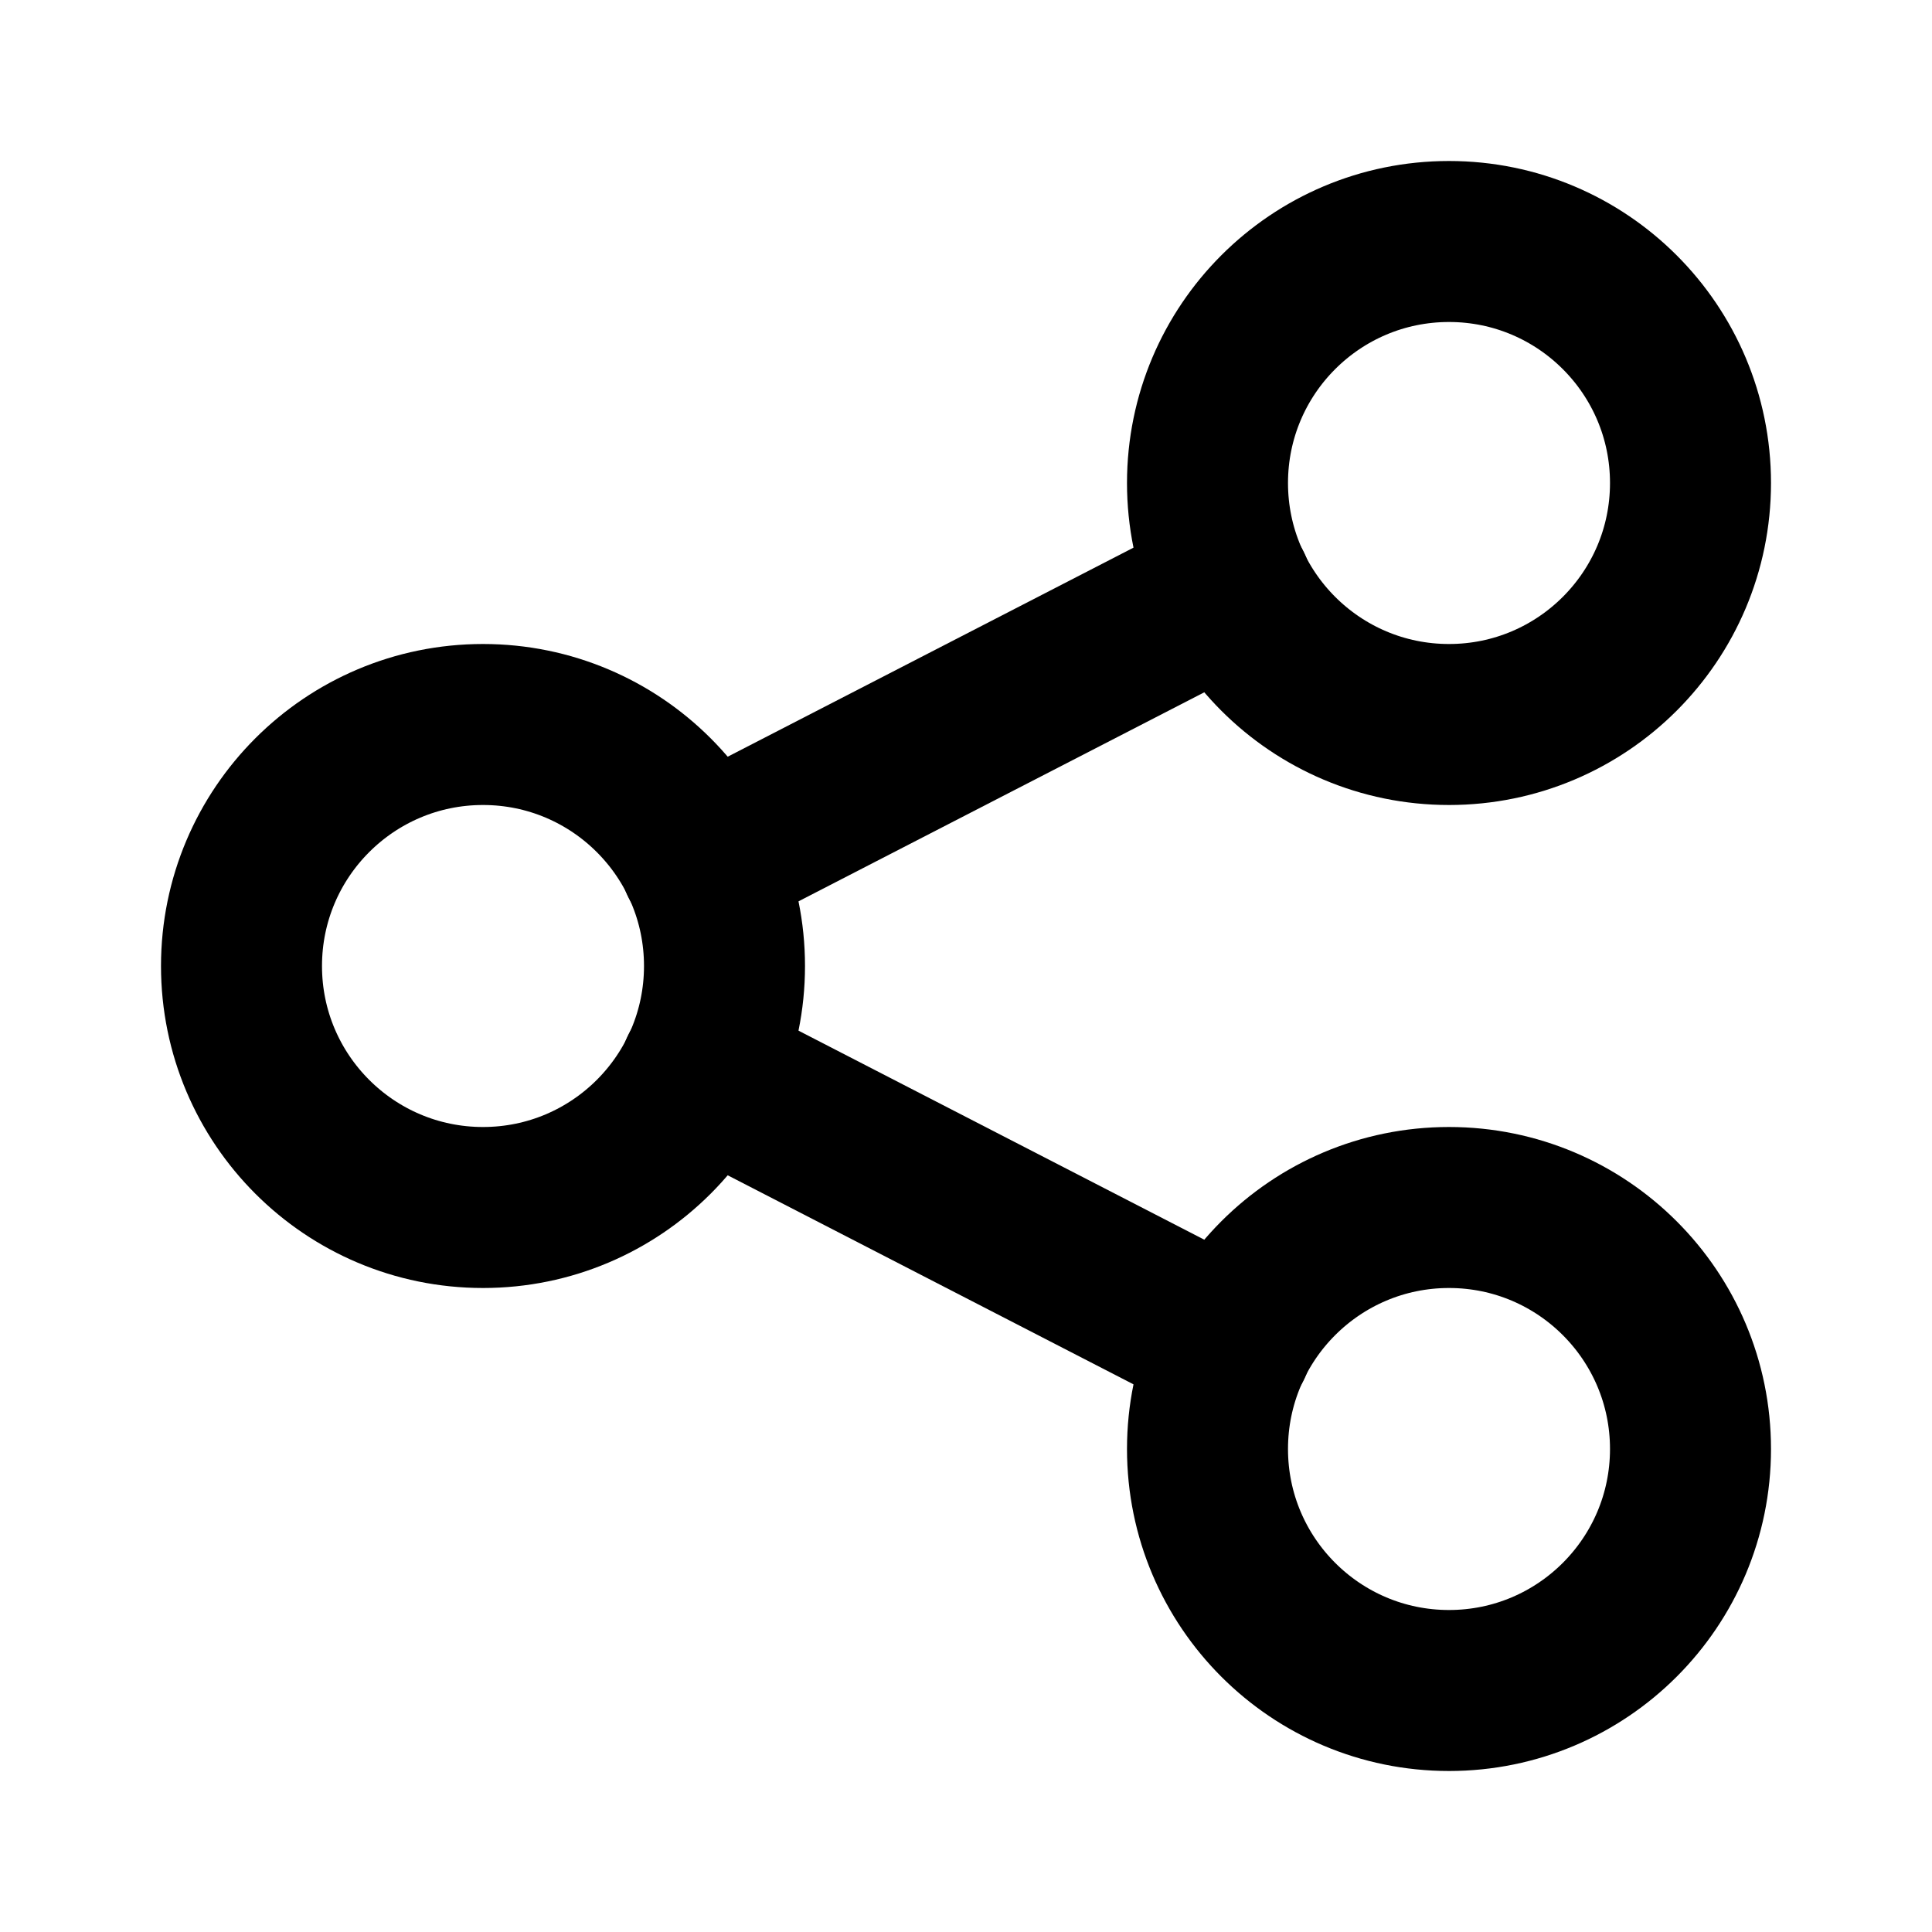
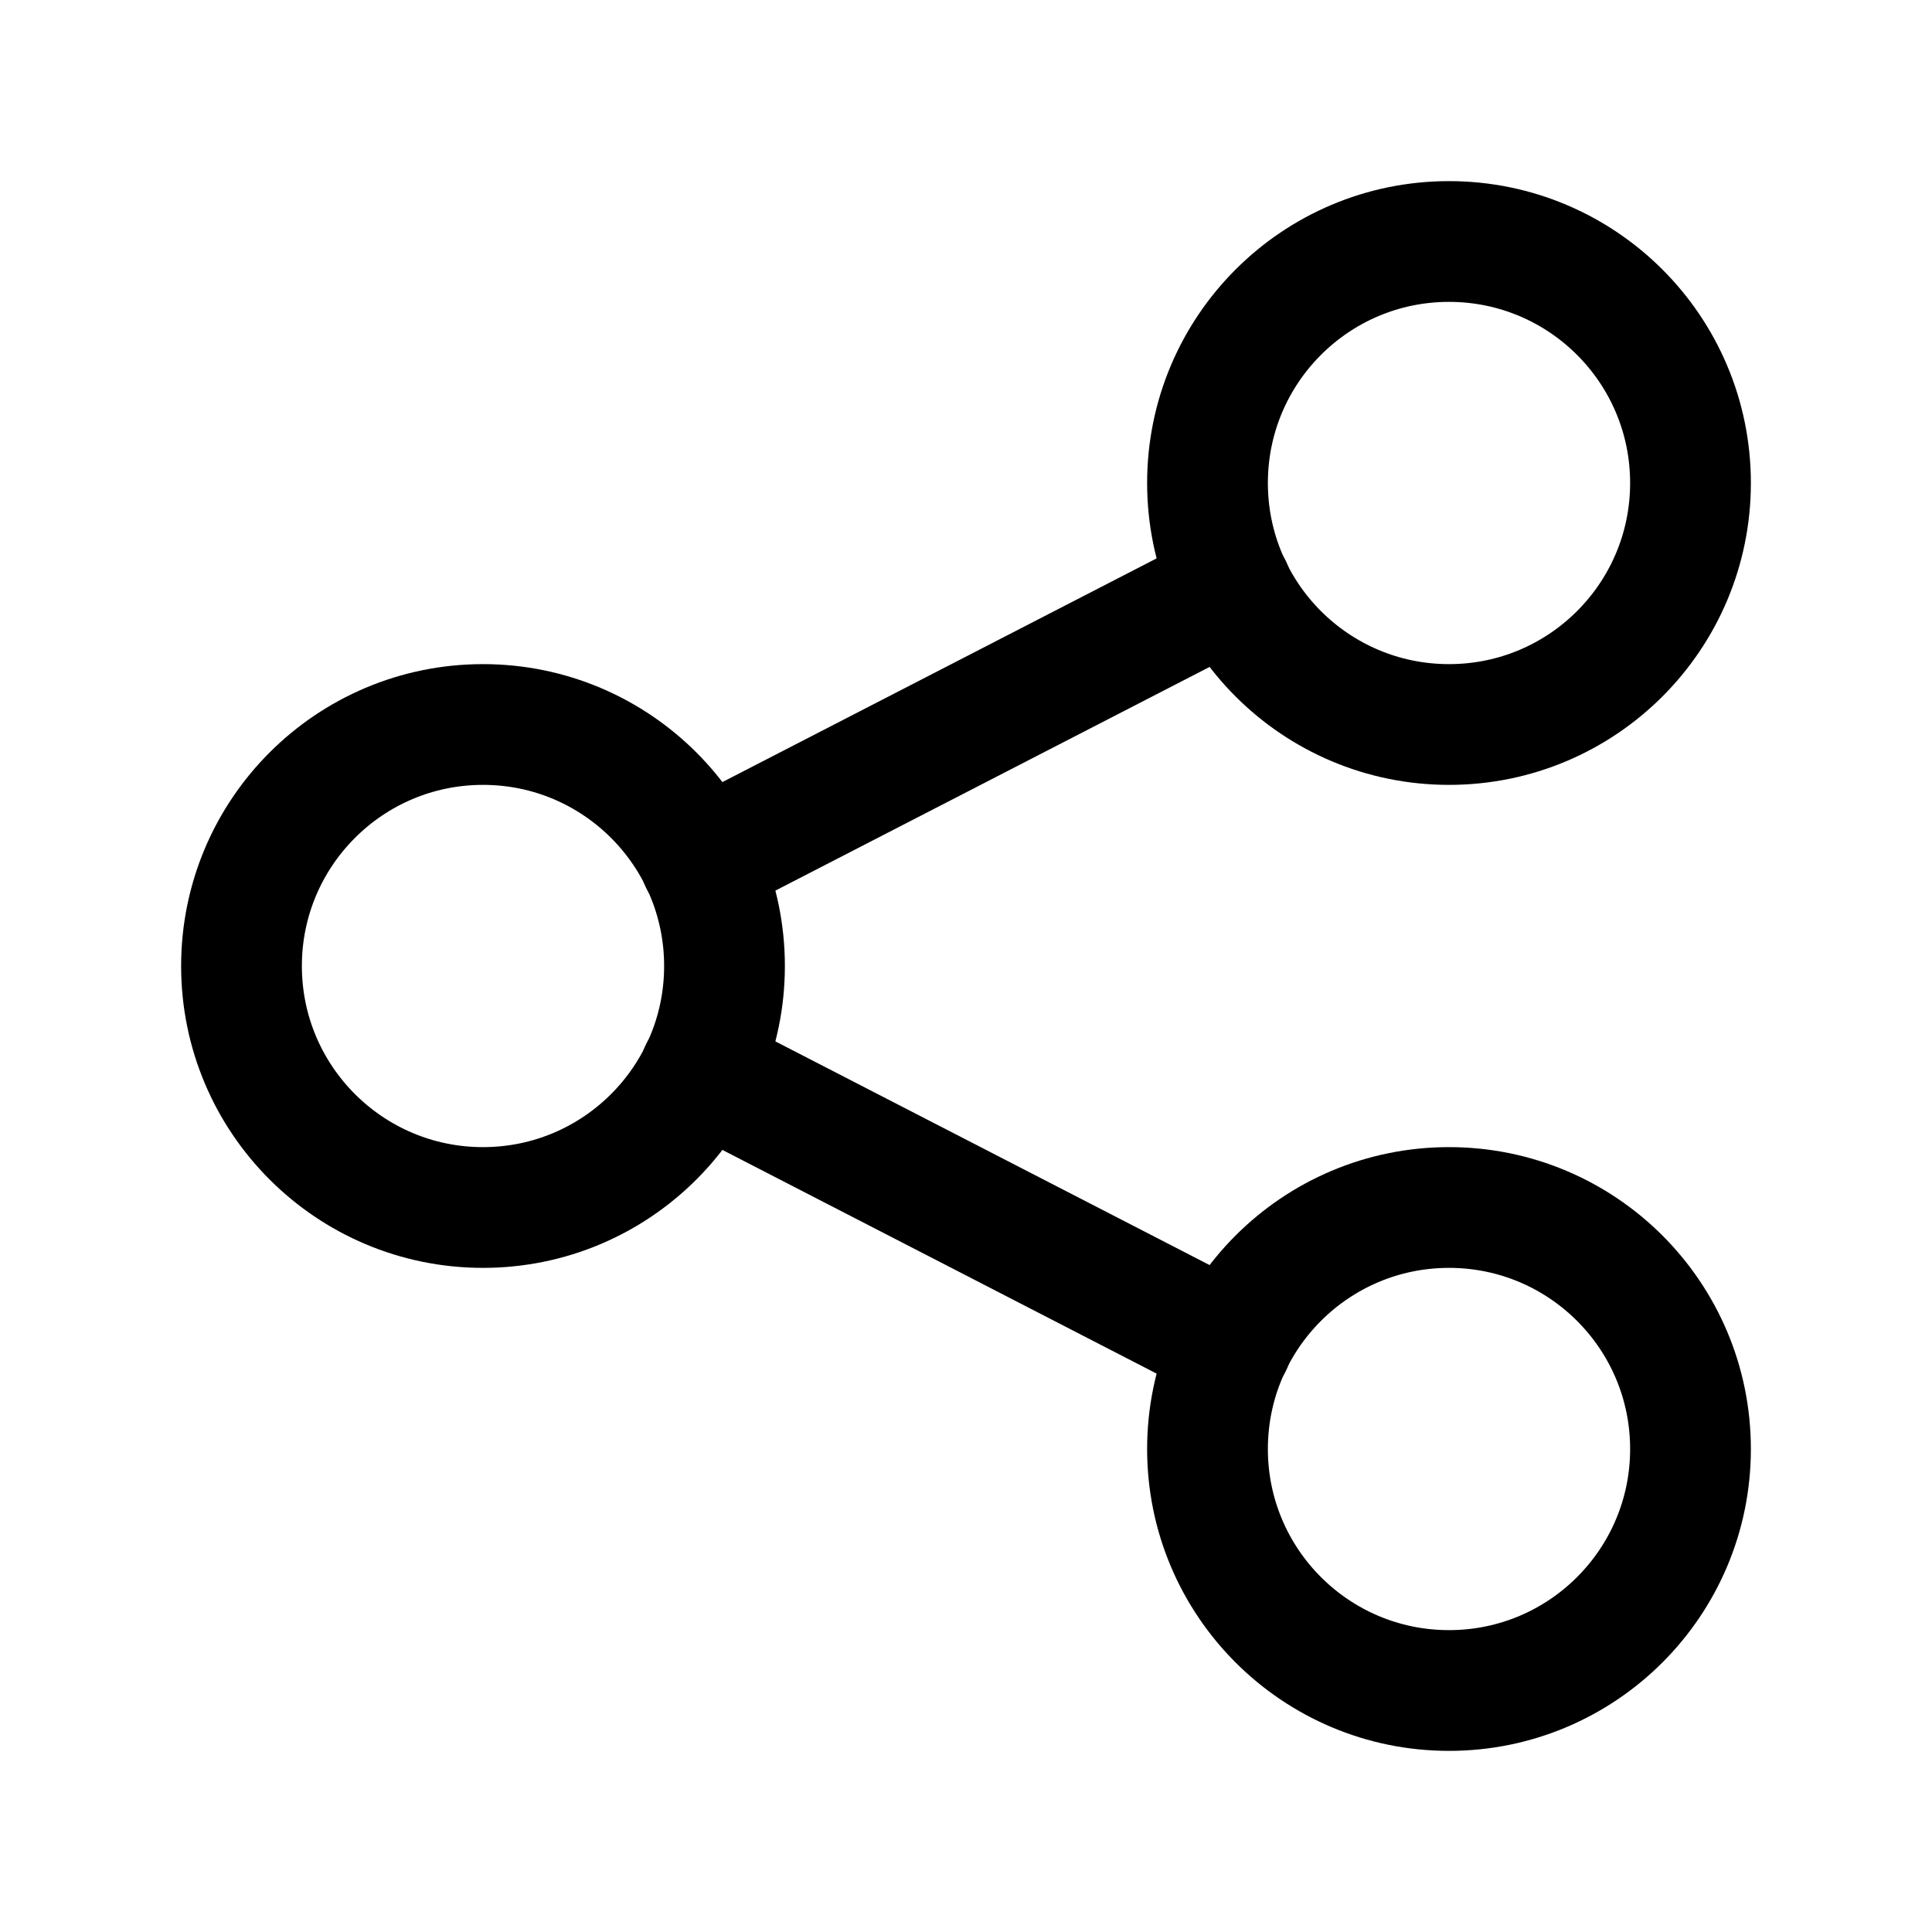
- <svg xmlns="http://www.w3.org/2000/svg" width="24" height="24" viewBox="0 0 24 24" fill="none" stroke="currentColor" stroke-width="2" stroke-linecap="round" stroke-linejoin="round">
+ <svg xmlns="http://www.w3.org/2000/svg" width="24" height="24" viewBox="0 0 24 24" fill="none" stroke="currentColor" stroke-width="1.5" stroke-linecap="round" stroke-linejoin="round">
  <path d="M3 12a3 3 0 1 0 6 0a3 3 0 1 0 -6 0" />
  <path d="M15 6a3 3 0 1 0 6 0a3 3 0 1 0 -6 0" />
  <path d="M15 18a3 3 0 1 0 6 0a3 3 0 1 0 -6 0" />
  <path d="M8.7 10.7l6.6 -3.4" />
  <path d="M8.7 13.3l6.6 3.4" />
</svg>
